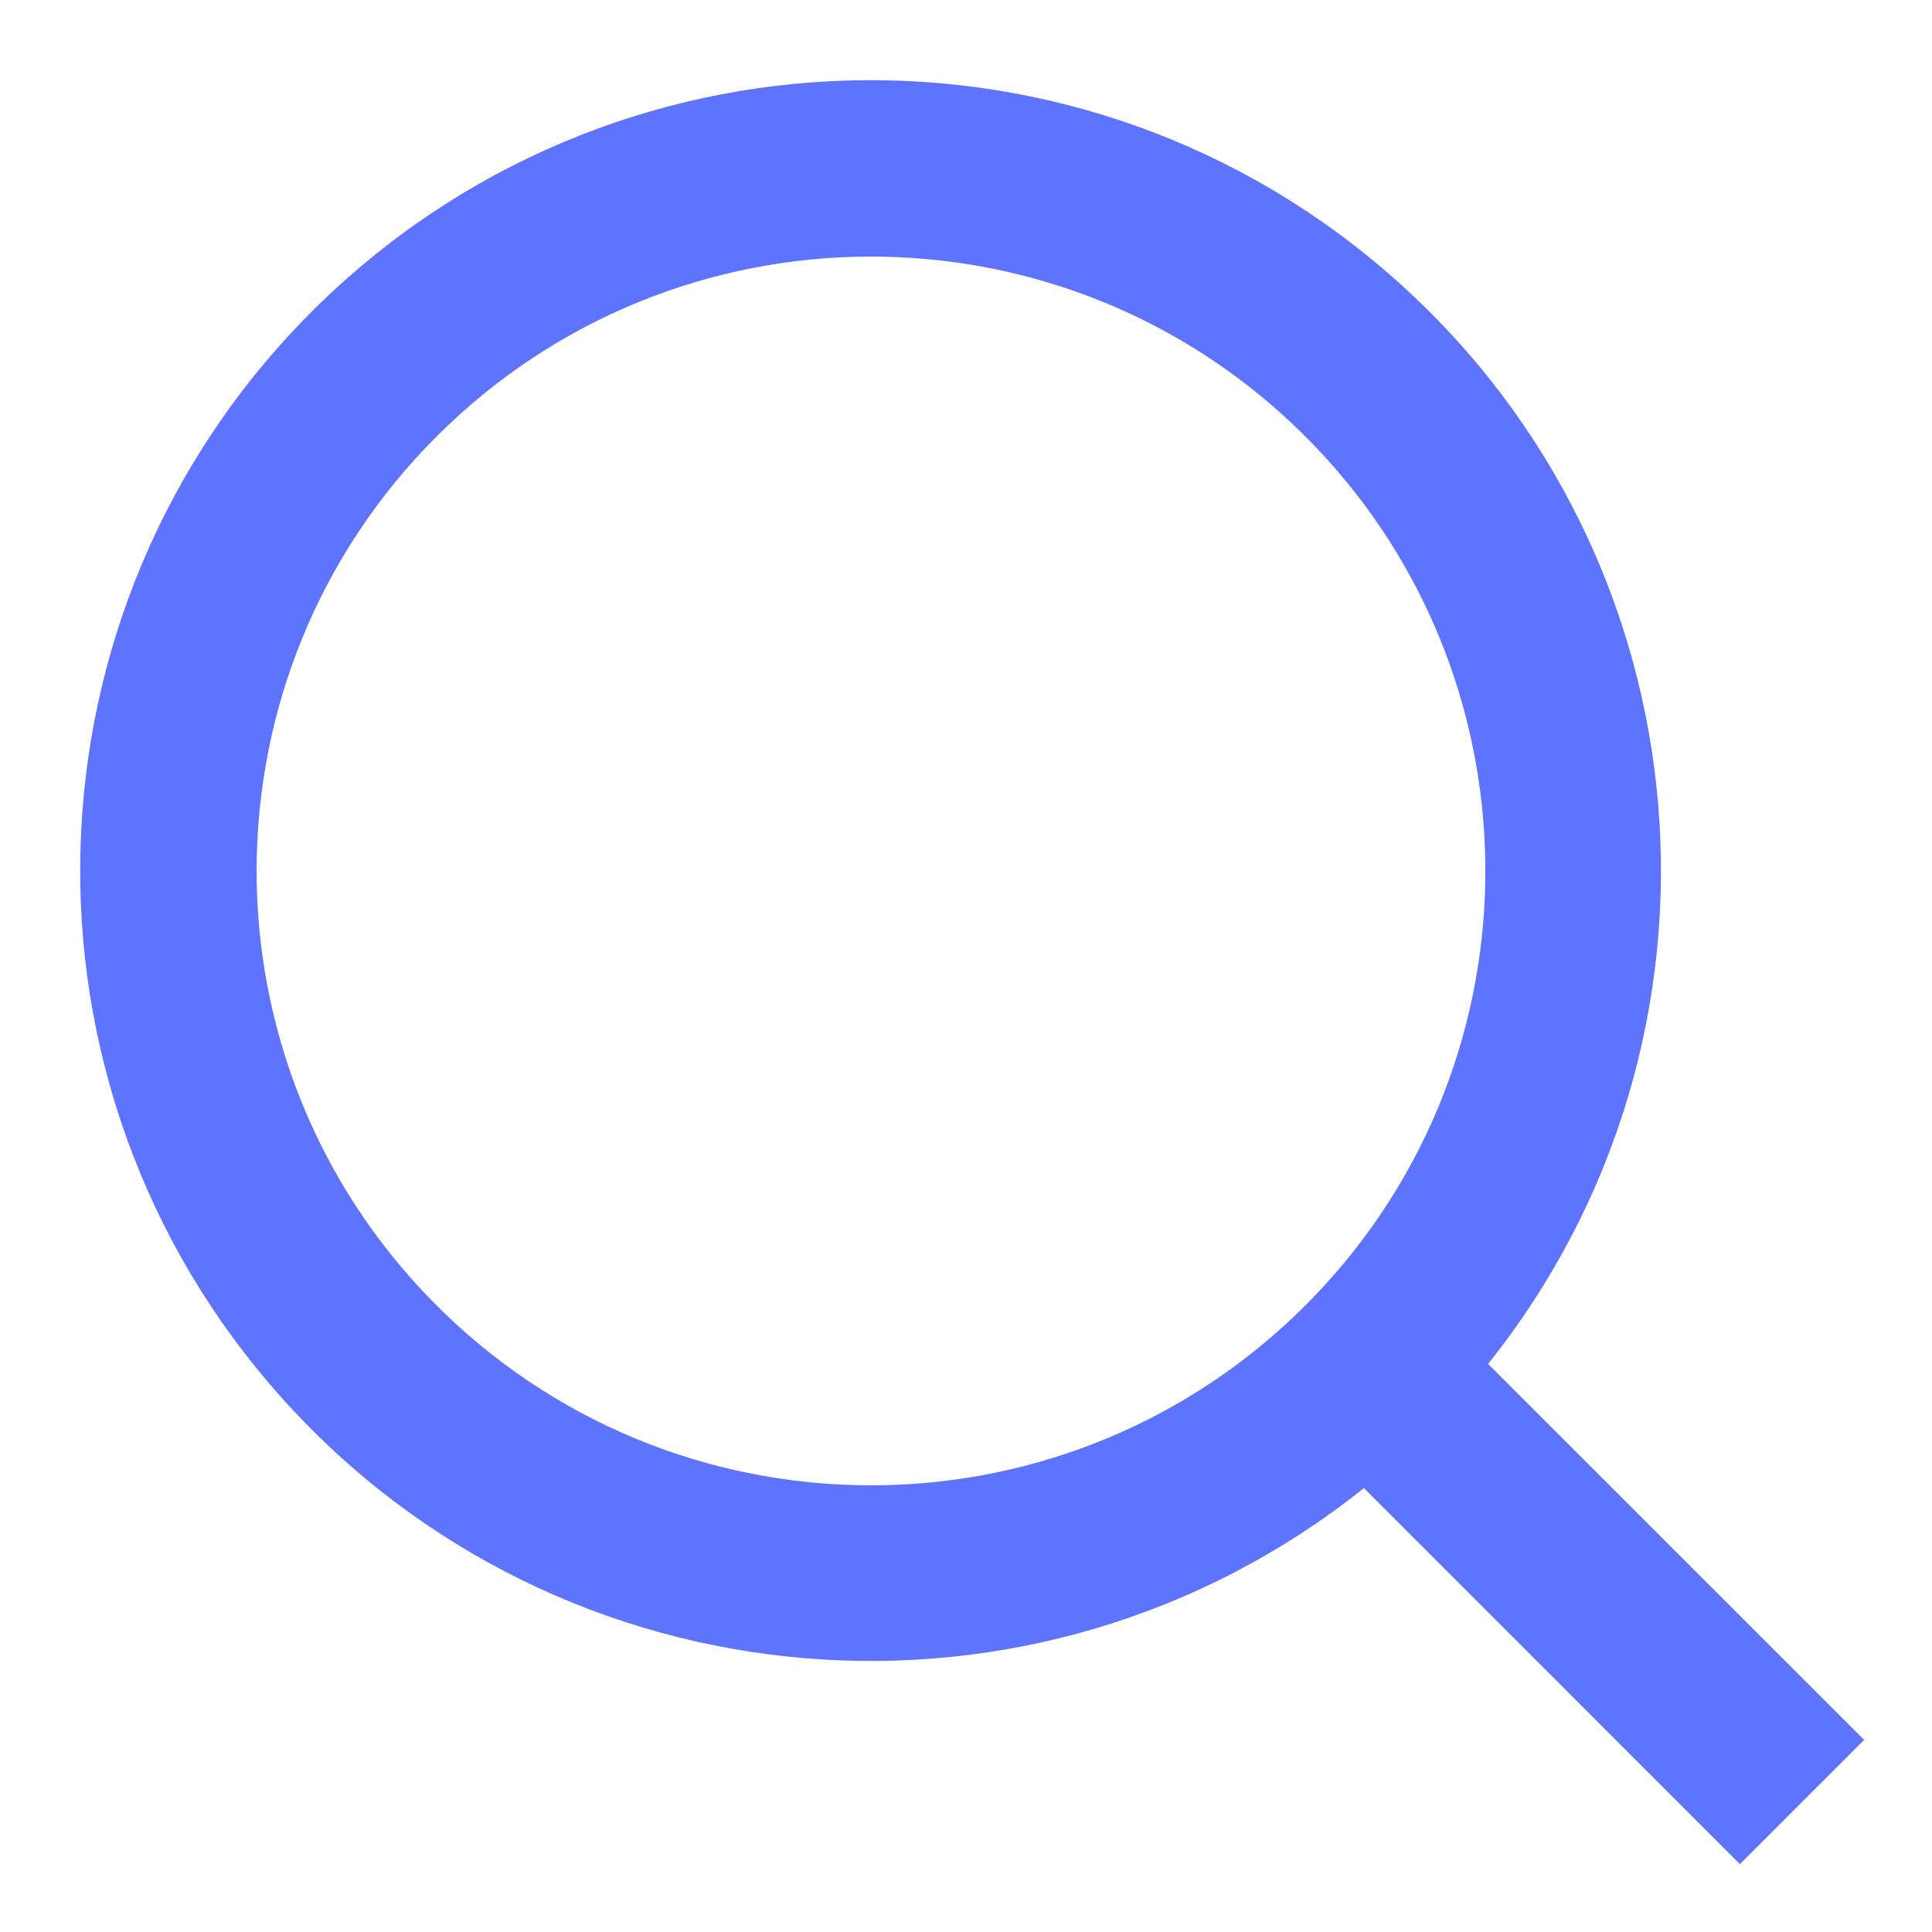
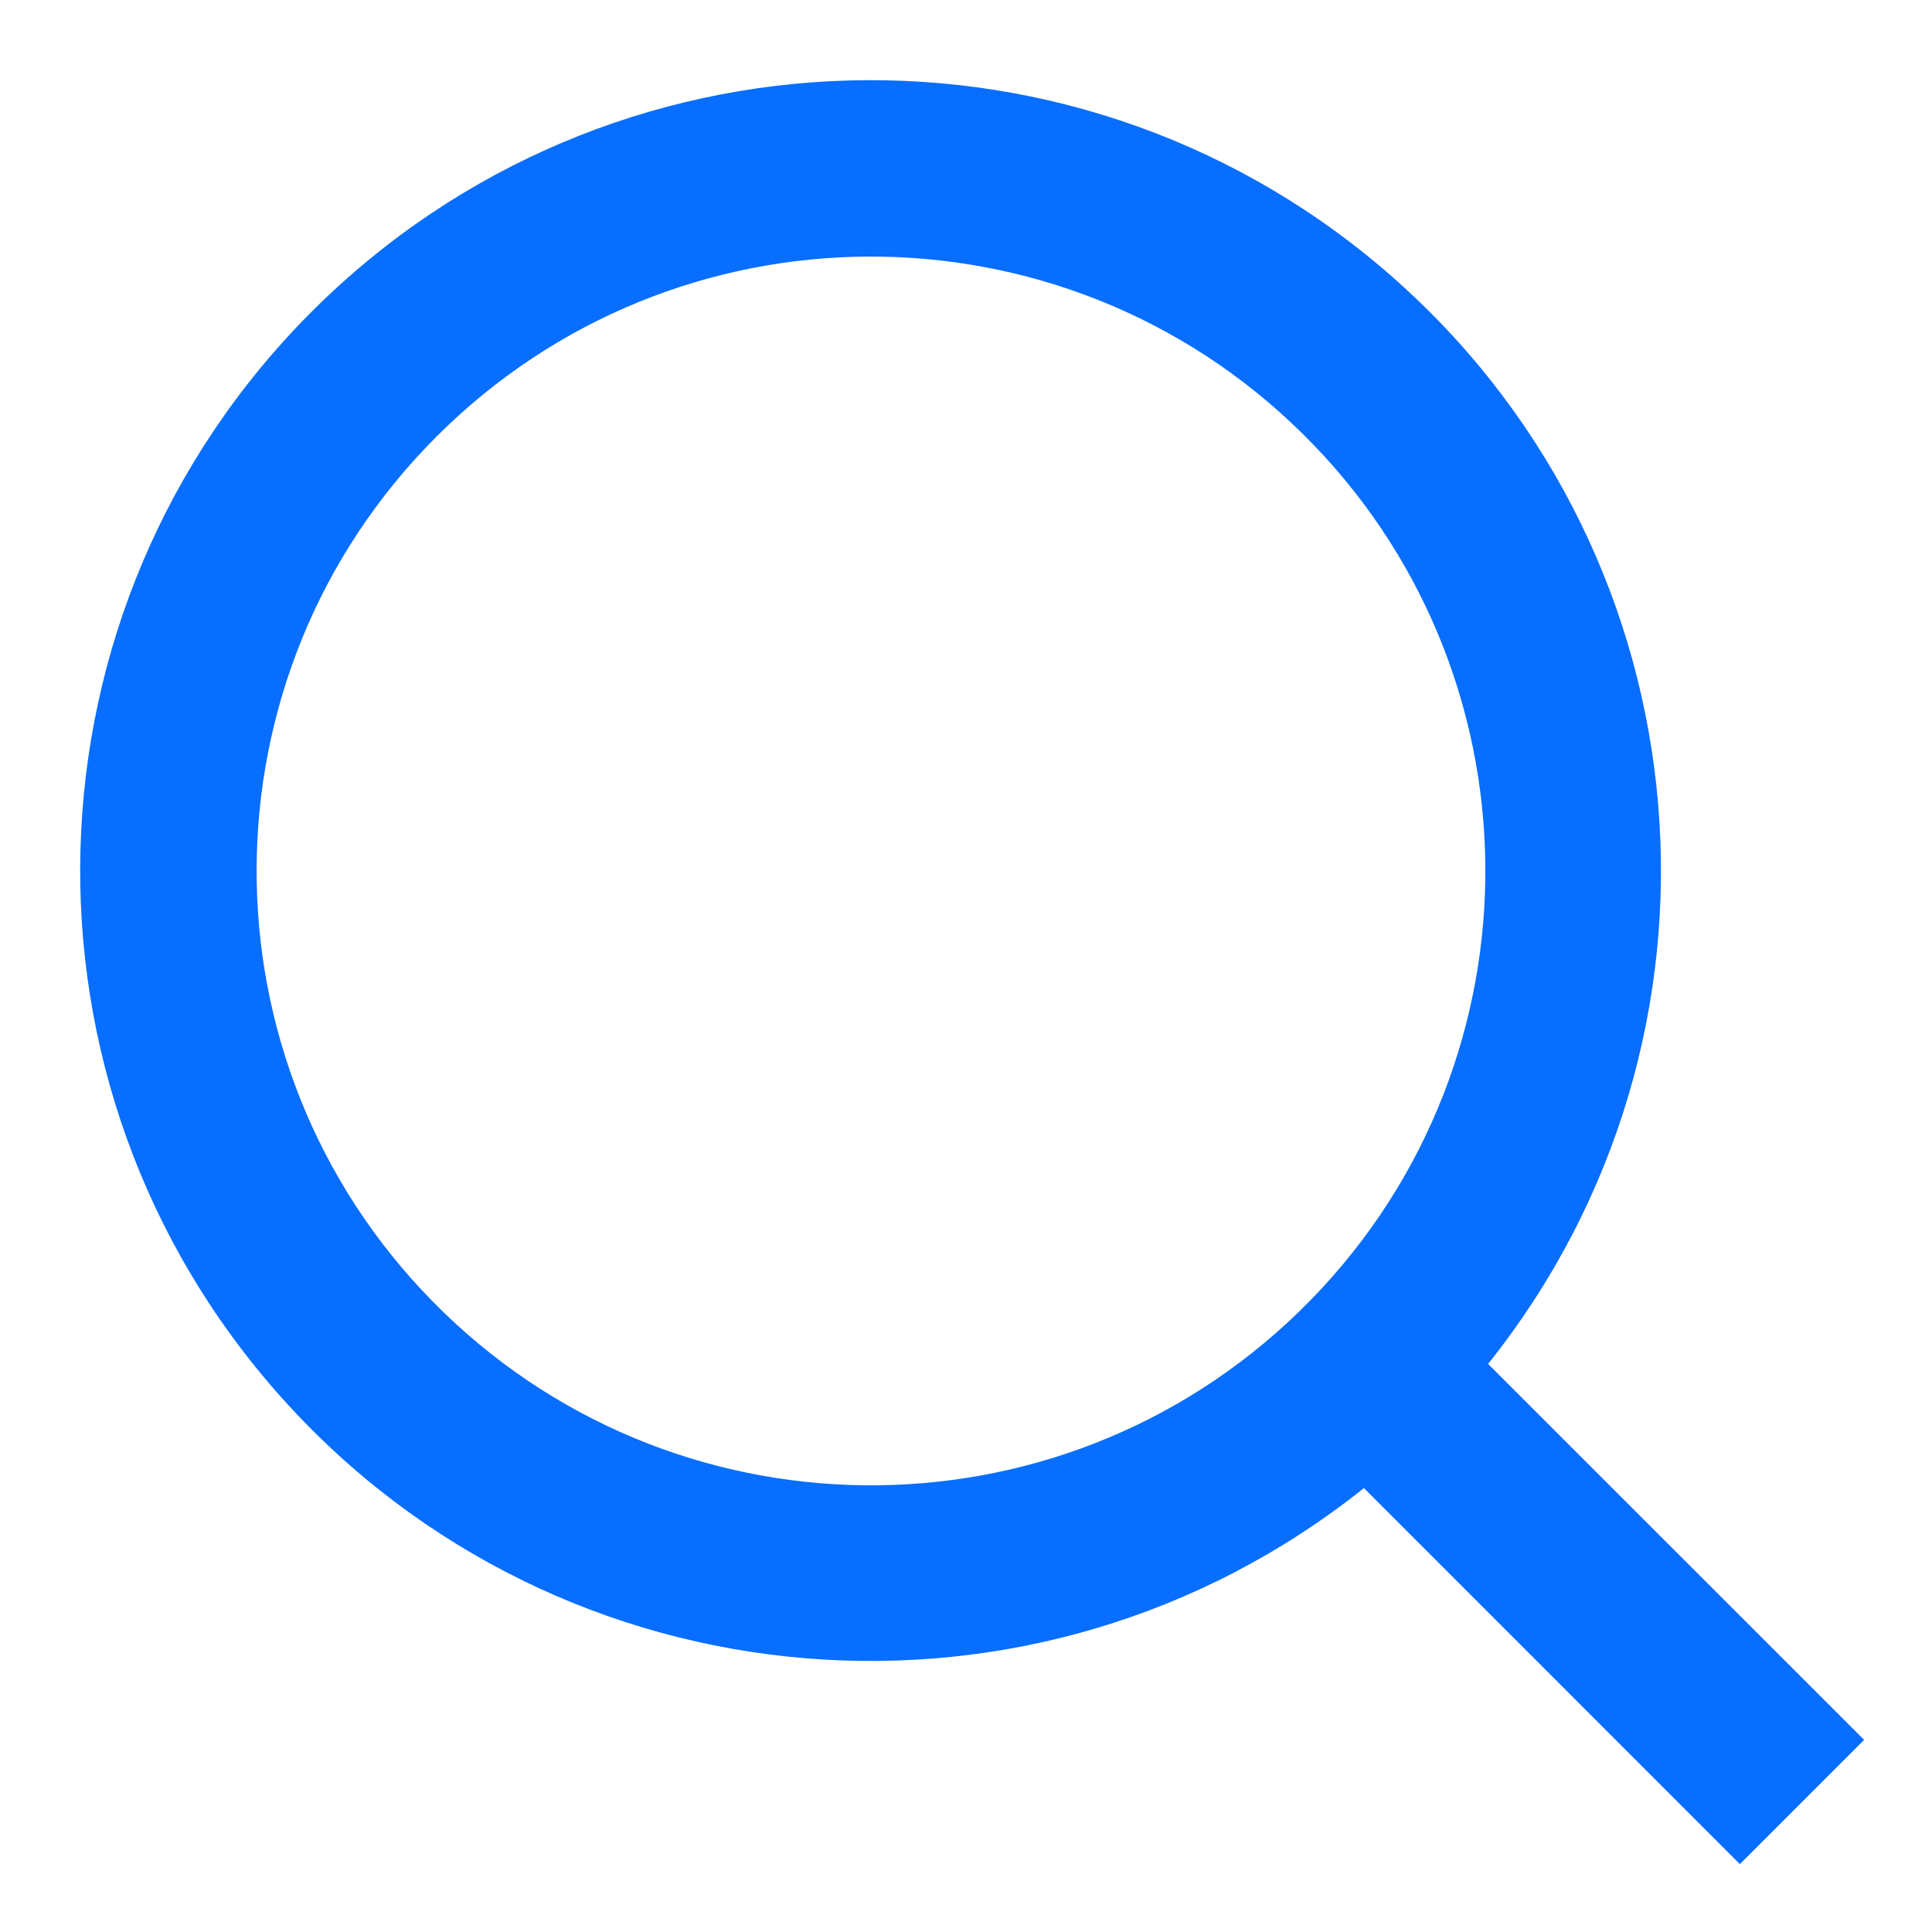
- <svg xmlns="http://www.w3.org/2000/svg" id="prefix__search-line_1_" width="48" height="48" data-name="search-line (1)" viewBox="0 0 48 48">
-   <path id="prefix__패스_425" d="M0 0h48v48H0z" data-name="패스 425" style="fill:none" />
-   <path id="prefix__패스_426" d="M36.971 33.886l9.343 9.341-3.087 3.087-9.341-9.343a19.637 19.637 0 1 1 3.085-3.085zm-4.376-1.619a15.264 15.264 0 1 0-.327.327l.327-.327z" data-name="패스 426" style="fill:#5e74ff" />
+ <svg xmlns="http://www.w3.org/2000/svg" id="search-line_1_" width="48" height="48" data-name="search-line (1)" viewBox="0 0 48 48">
+   <path id="패스_425" fill="none" d="M0 0h48v48H0z" data-name="패스 425" />
+   <path id="패스_426" fill="#076eff" d="M36.971 33.886l9.343 9.341-3.087 3.087-9.341-9.343a19.637 19.637 0 1 1 3.085-3.085zm-4.376-1.619a15.264 15.264 0 1 0-.327.327l.327-.327z" data-name="패스 426" />
</svg>
